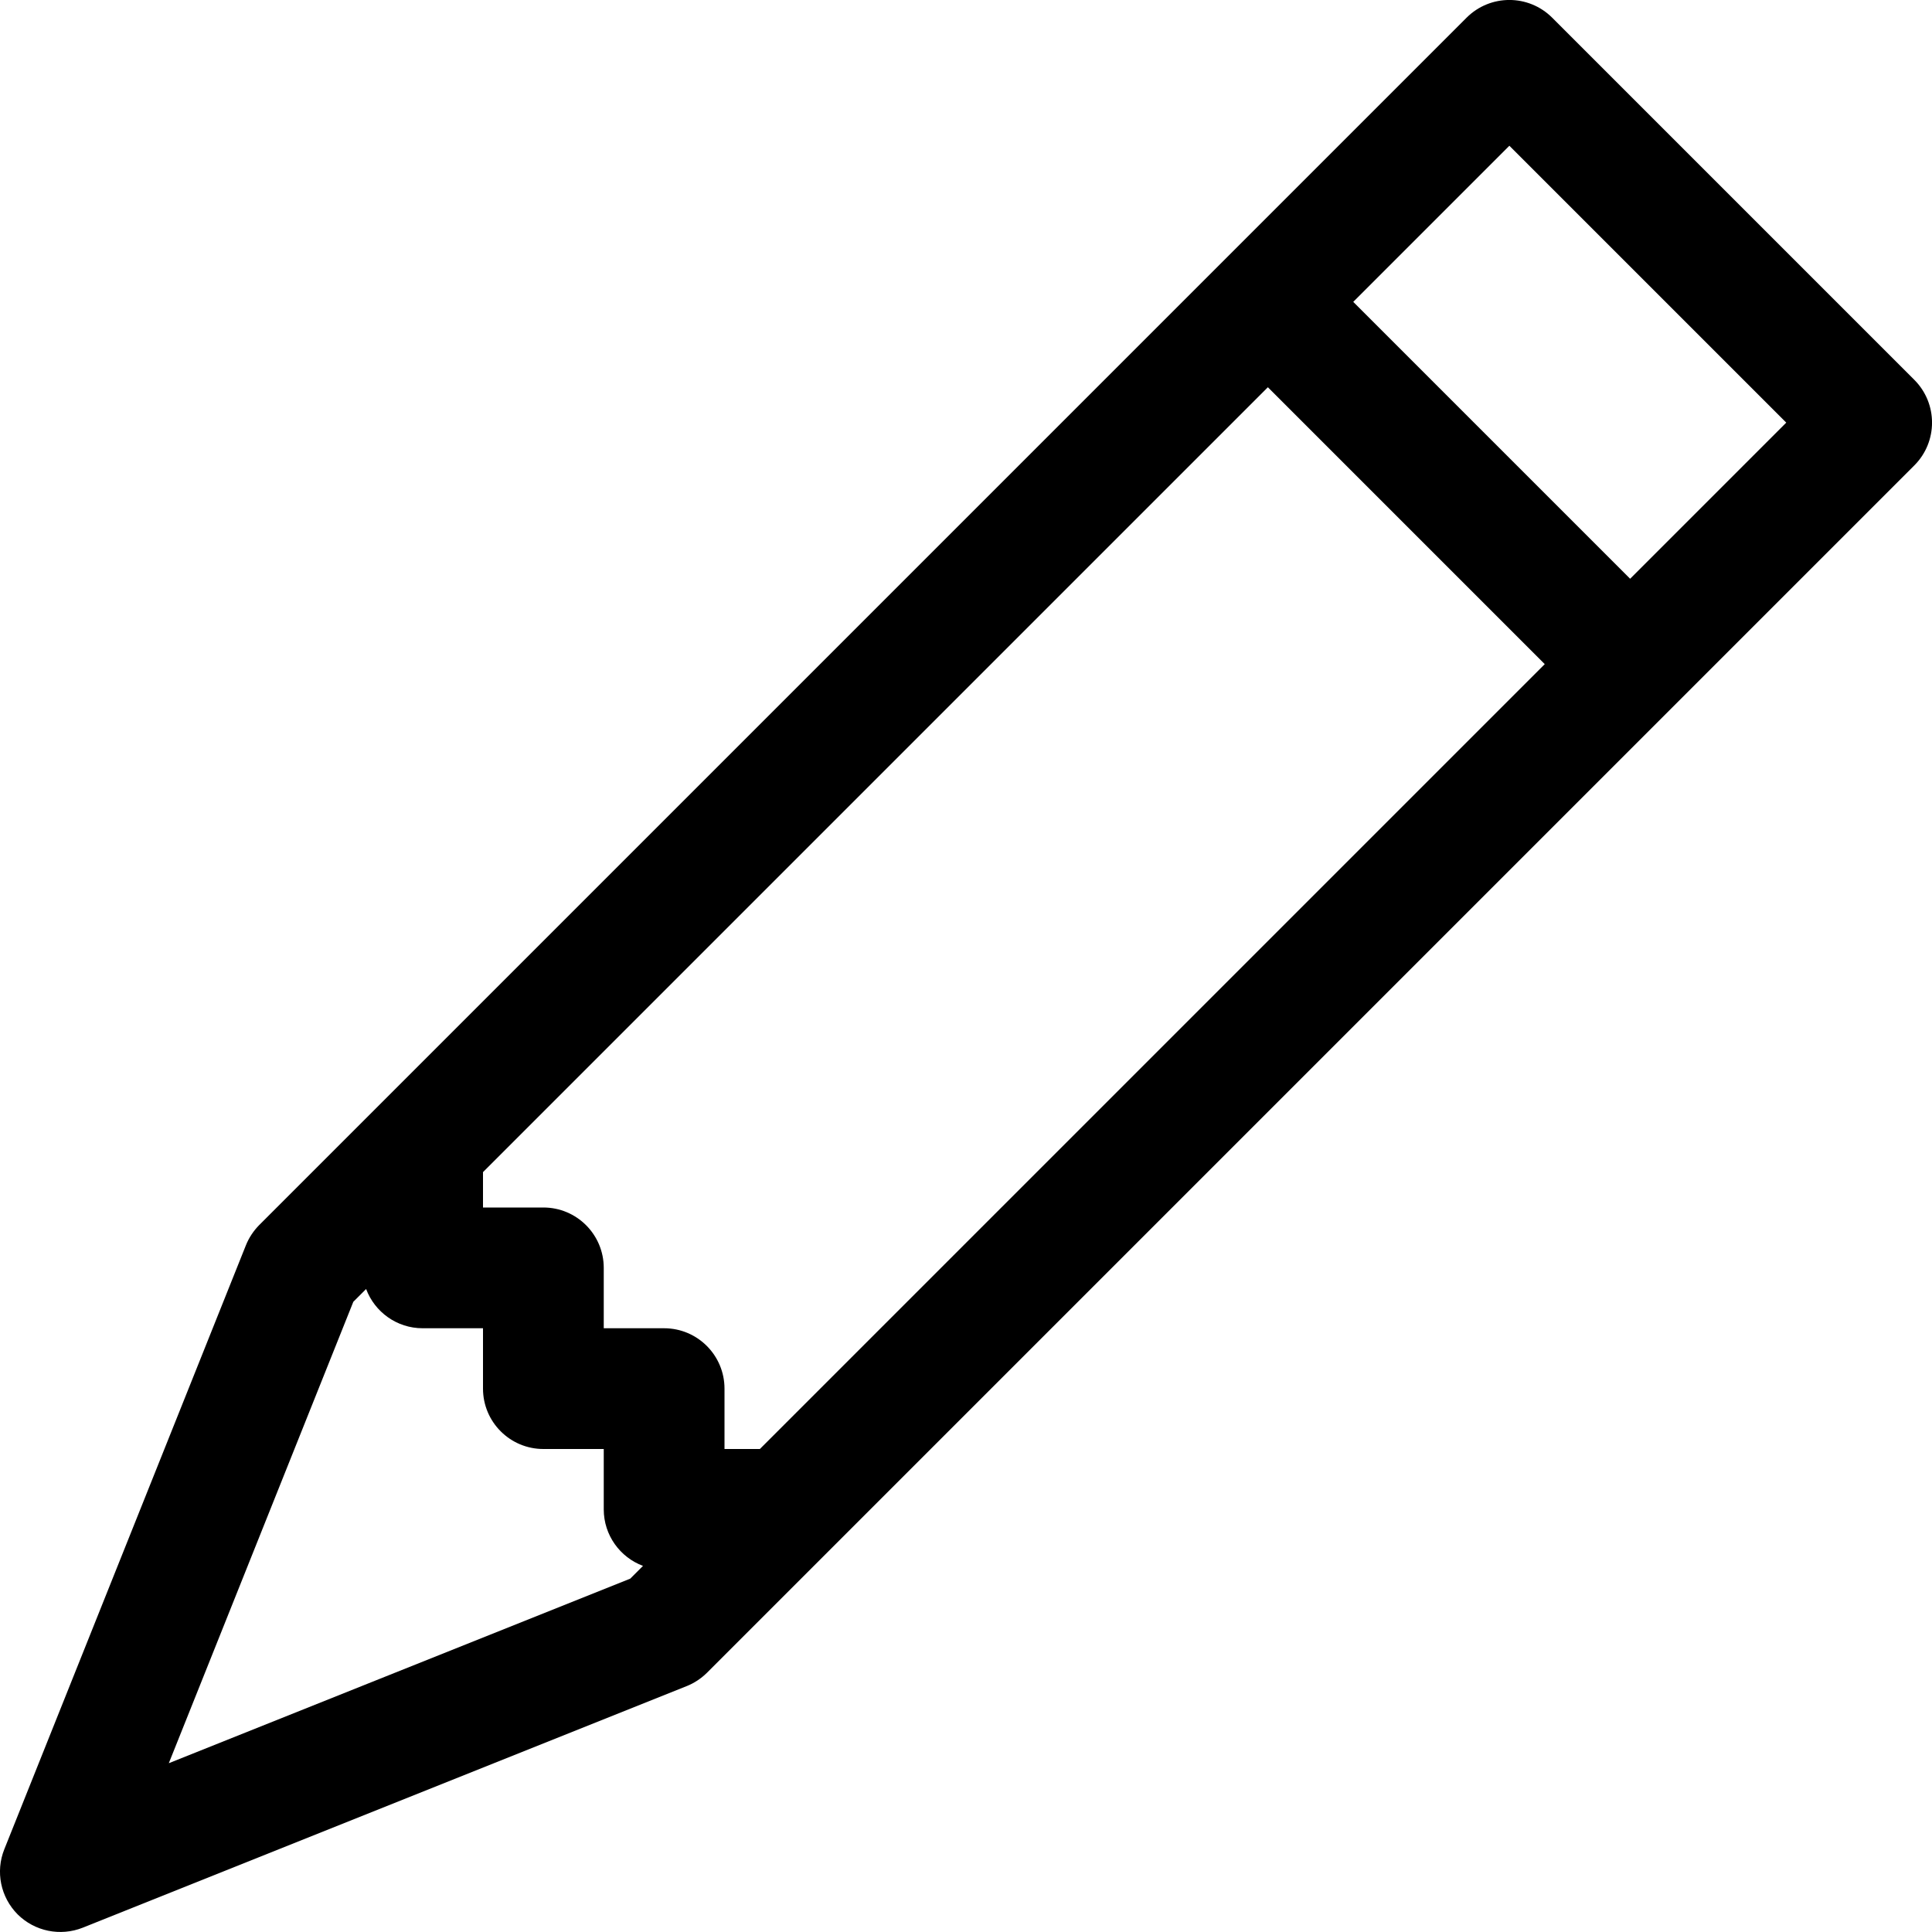
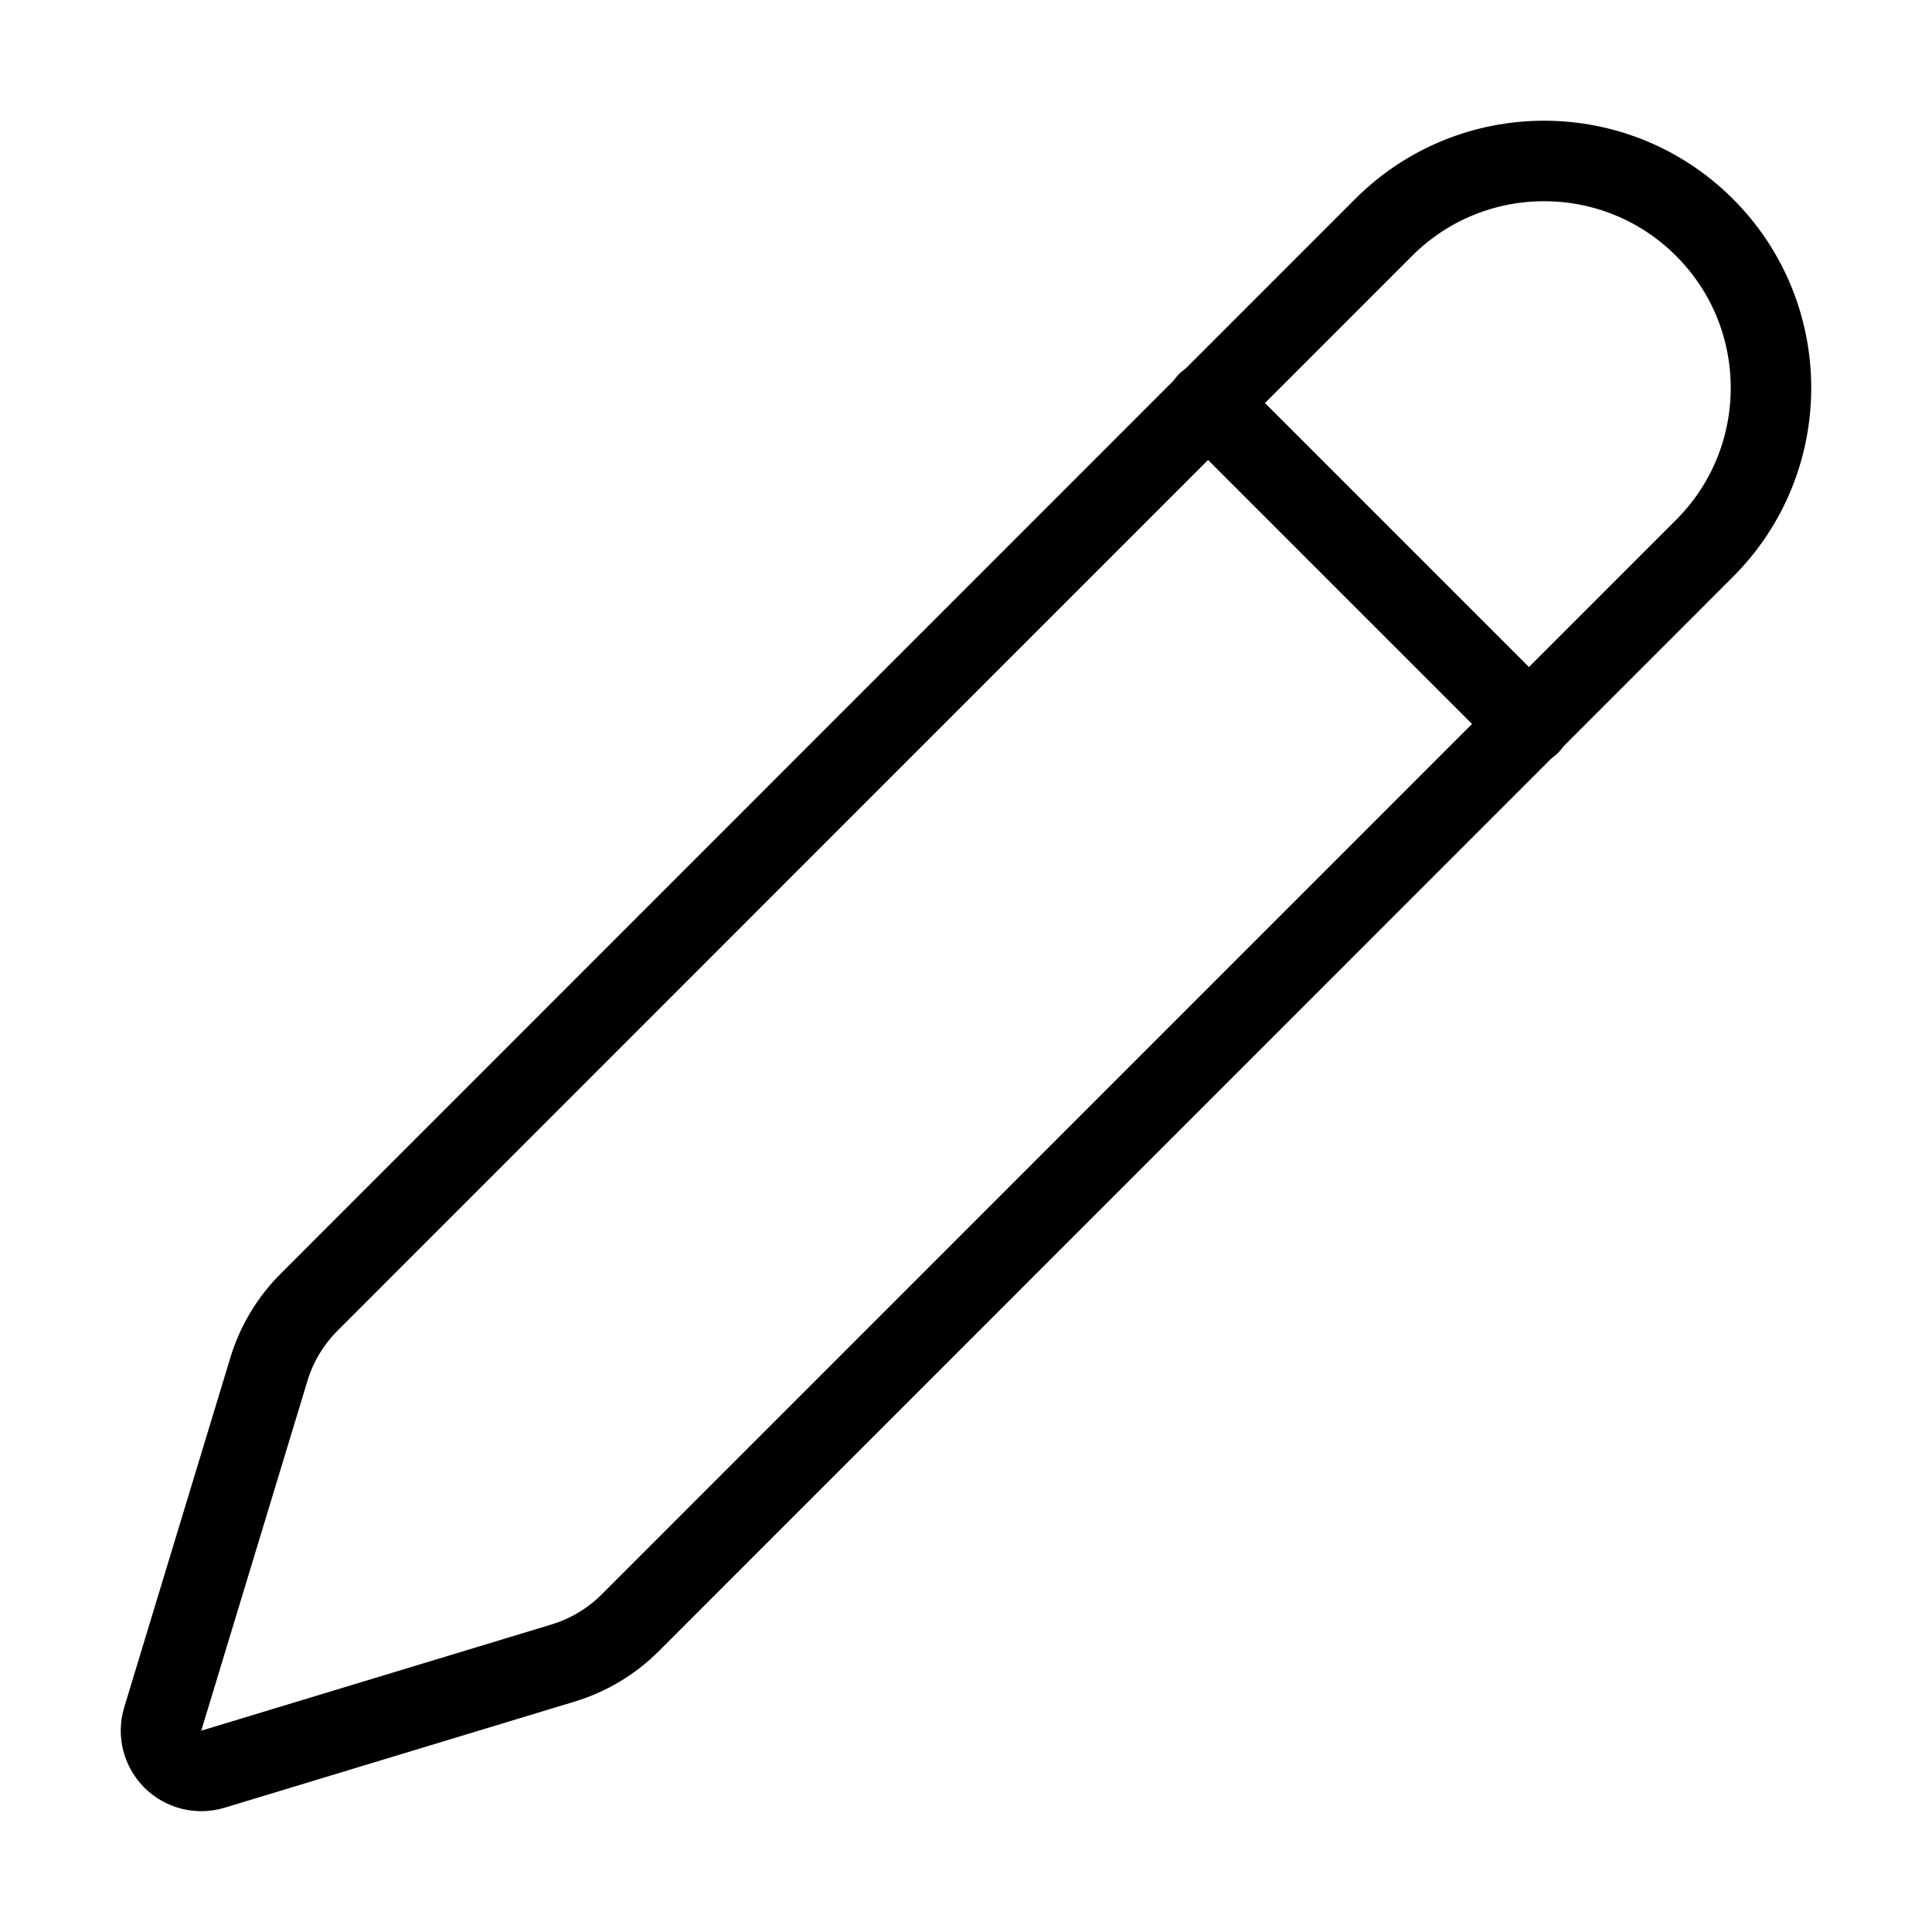
- <svg xmlns="http://www.w3.org/2000/svg" width="16" height="16" viewBox="0 0 16 16">
-   <path d="M12.146 0.146C12.342 -0.049 12.658 -0.049 12.854 0.146L15.854 3.146C16.049 3.342 16.049 3.658 15.854 3.854L5.854 13.854C5.806 13.901 5.749 13.939 5.686 13.964L0.686 15.964C0.5 16.038 0.288 15.995 0.146 15.854C0.005 15.712 -0.039 15.5 0.036 15.314L2.036 10.314C2.061 10.251 2.099 10.194 2.146 10.146L12.146 0.146ZM11.207 2.5L13.5 4.793L14.793 3.5L12.5 1.207L11.207 2.5ZM12.793 5.5L10.5 3.207L4 9.707V10H4.5C4.776 10 5 10.224 5 10.5V11H5.5C5.776 11 6 11.224 6 11.5V12H6.293L12.793 5.5ZM3.032 10.675L2.926 10.781L1.398 14.602L5.219 13.074L5.325 12.968C5.135 12.897 5 12.714 5 12.5V12H4.5C4.224 12 4 11.776 4 11.5V11H3.5C3.286 11 3.103 10.865 3.032 10.675Z" />
+ <svg xmlns="http://www.w3.org/2000/svg" viewBox="0 0 24 24">
+   <g fill="none" stroke="currentColor" stroke-linecap="round" stroke-linejoin="round">
+     <path d="M21.174 6.812a1 1 0 0 0-3.986-3.987L3.842 16.174a2 2 0 0 0-.5.83l-1.321 4.352a.5.5 0 0 0 .623.622l4.353-1.32a2 2 0 0 0 .83-.497z" />
+     <path d="m15 5 4 4" />
+   </g>
</svg>
